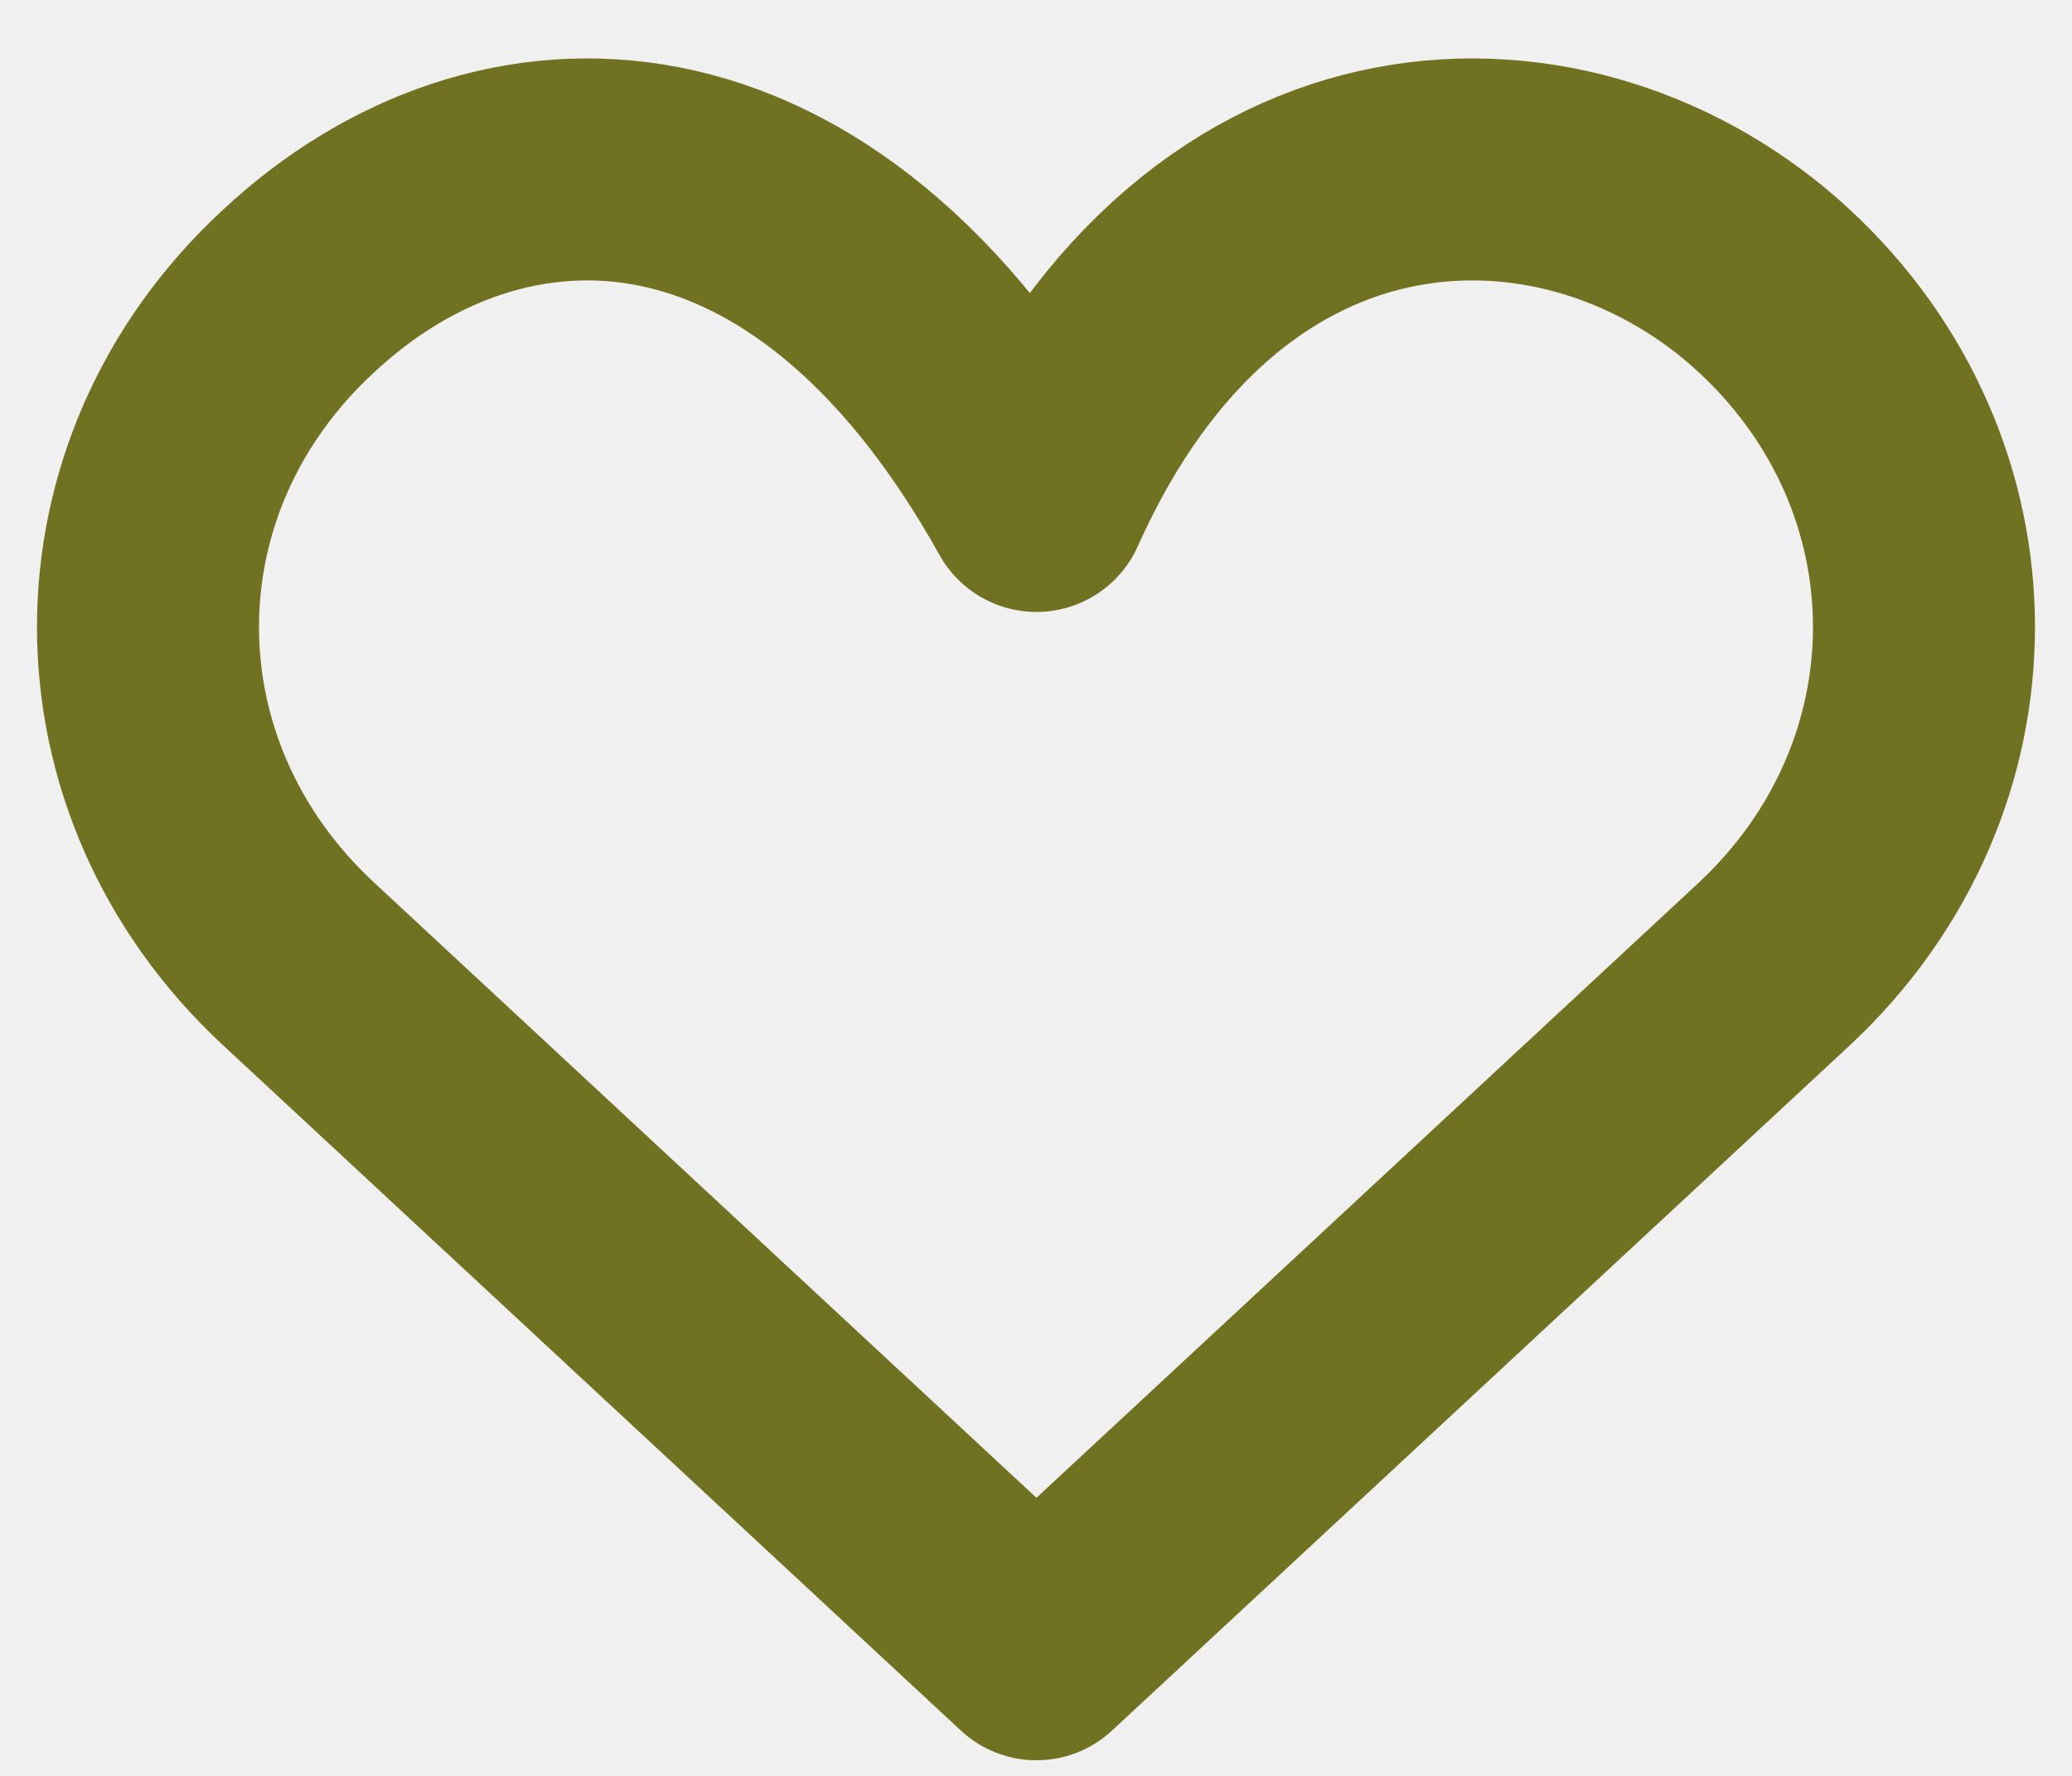
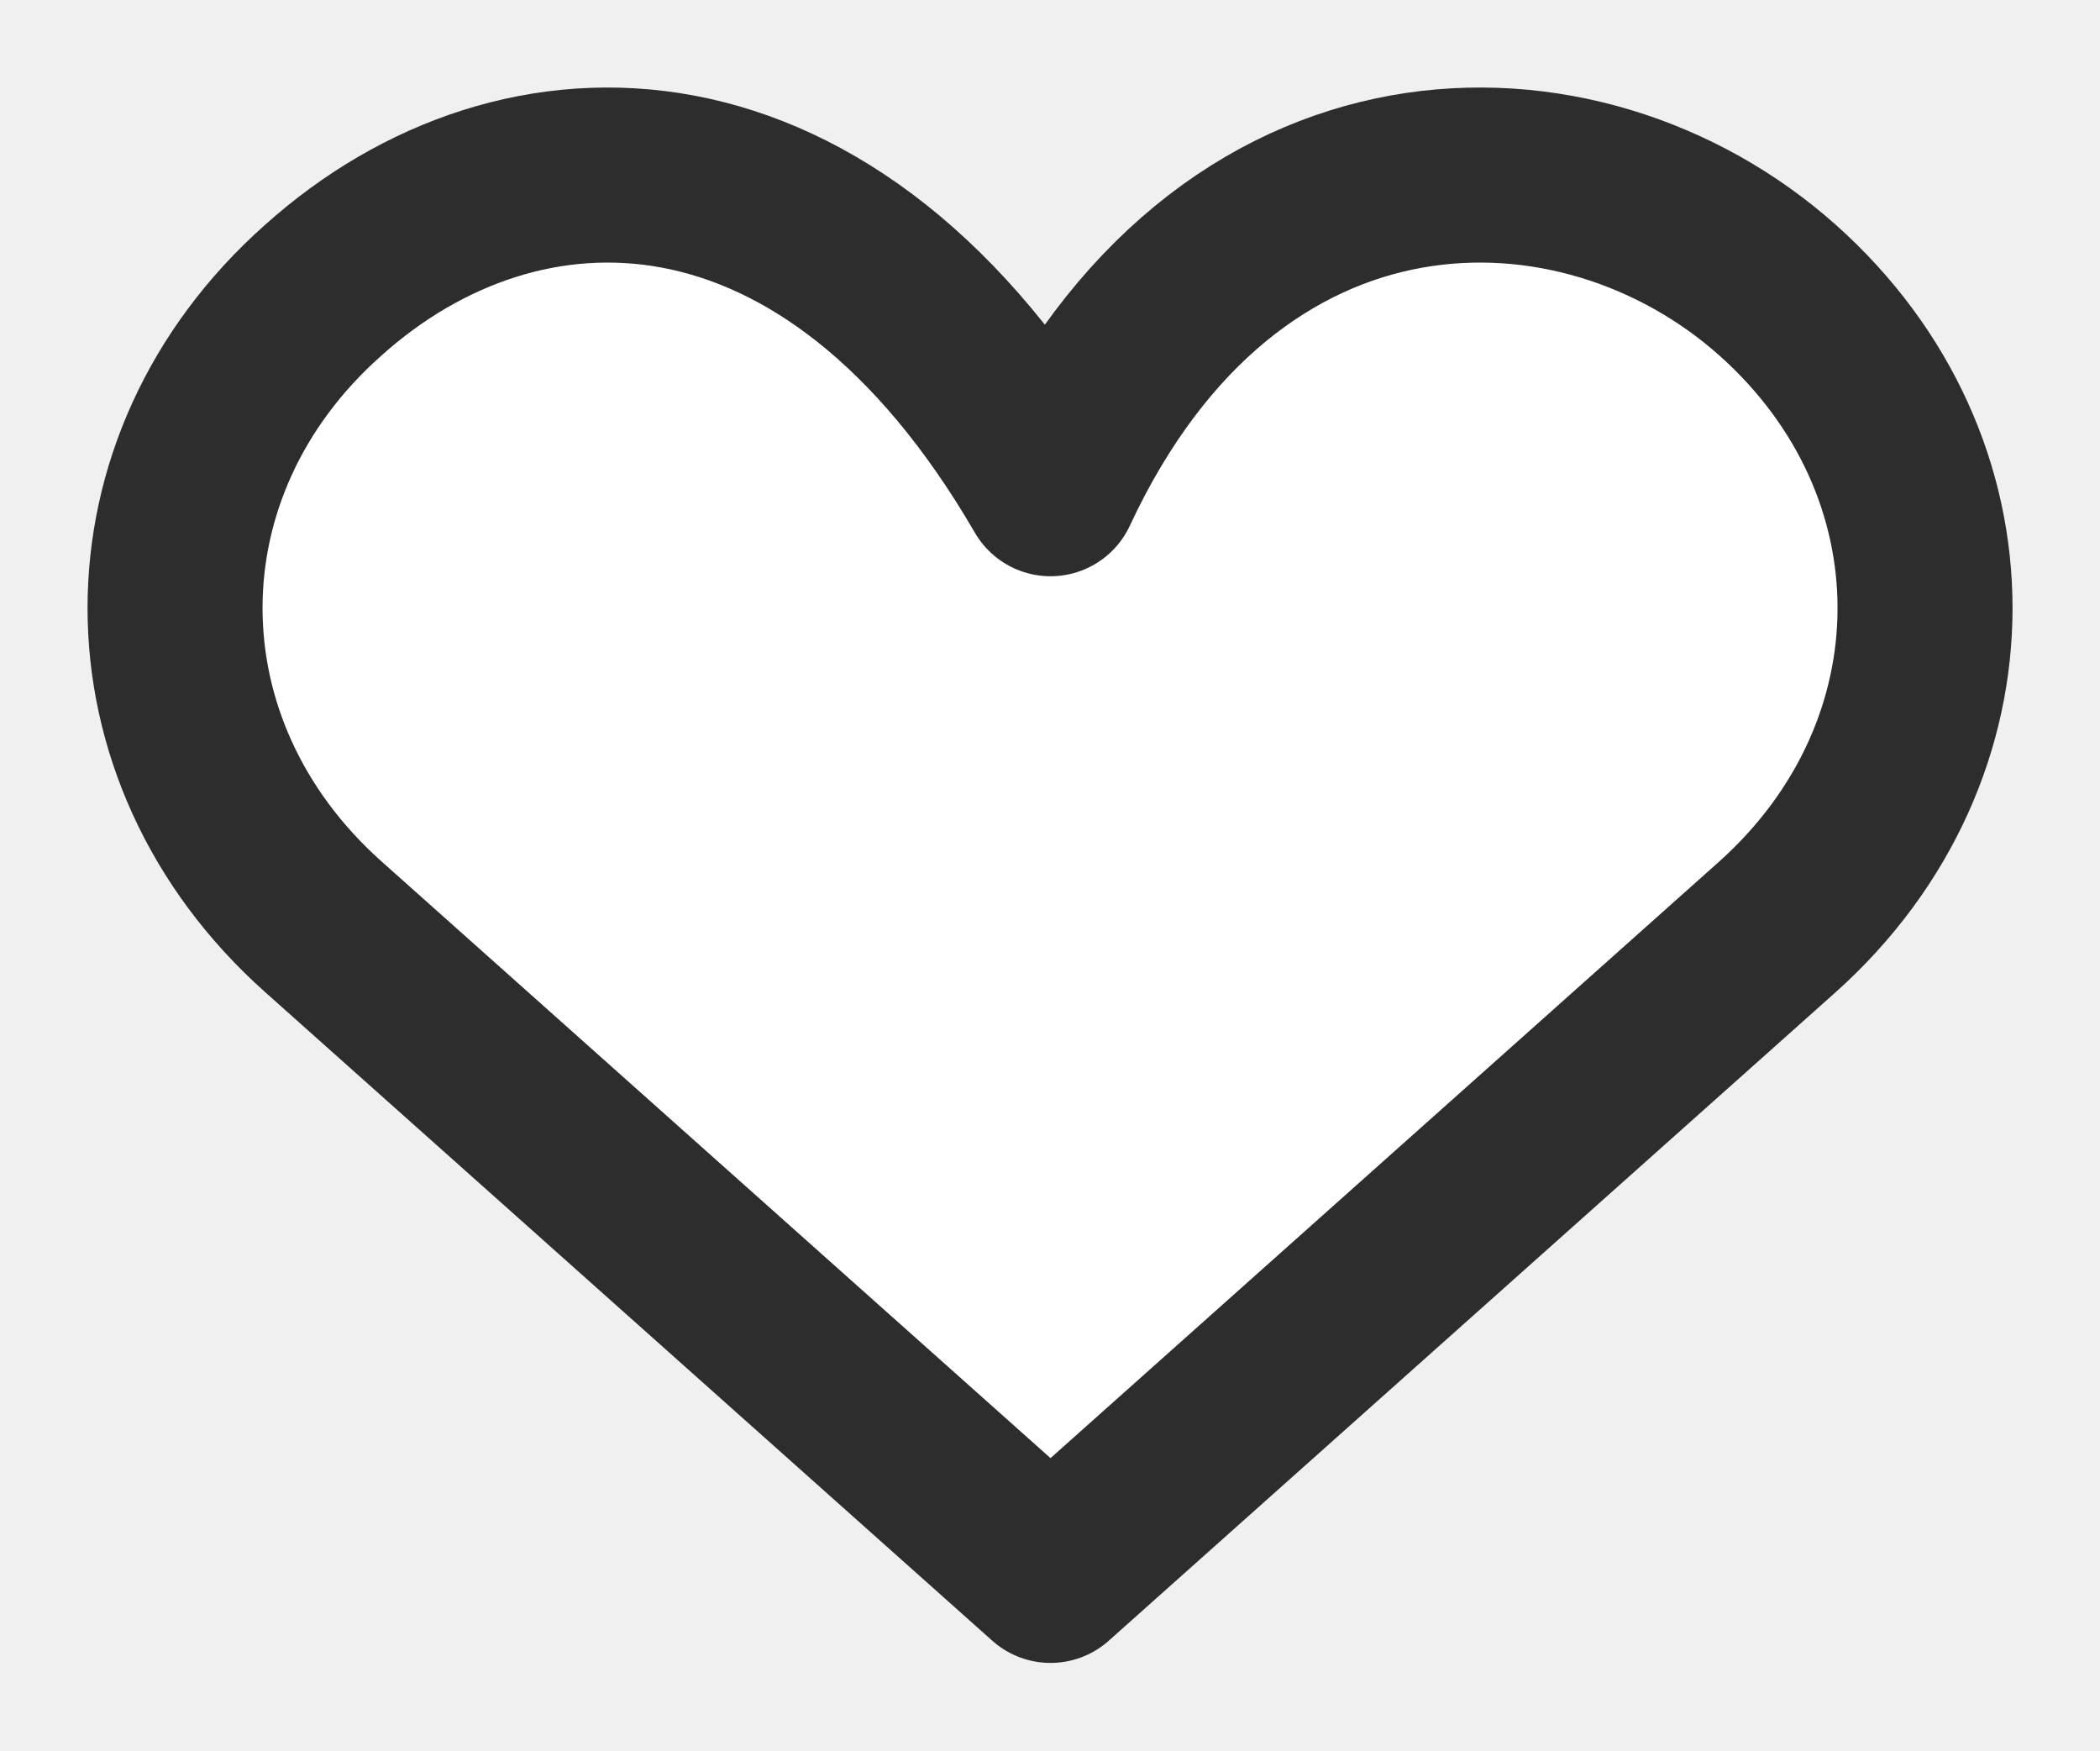
- <svg xmlns="http://www.w3.org/2000/svg" width="28" height="24" viewBox="0 0 28 24" fill="none">
-   <path id="heart" d="M23.98 3.935C21.269 1.417 16.421 1.372 14.006 6.77C11 1.372 6.727 1.417 4.033 3.935C1.322 6.437 1.322 10.507 4.033 13.025L14.006 22.289L23.98 13.025C26.673 10.507 26.673 6.437 23.98 3.935Z" stroke="#707221" stroke-width="3" stroke-linejoin="round" />
+ <svg xmlns="http://www.w3.org/2000/svg" width="12" height="10" viewBox="0 0 12 10" fill="none">
+   <path id="heart" d="M10.158 1.658C9.029 0.651 7.009 0.633 6.003 2.792C4.75 0.633 2.969 0.651 1.847 1.658C0.718 2.659 0.718 4.287 1.847 5.294L6.003 9L10.158 5.294C11.281 4.287 11.281 2.659 10.158 1.658Z" fill="white" stroke="#2D2D2E" stroke-linecap="round" stroke-linejoin="round" />
</svg>
